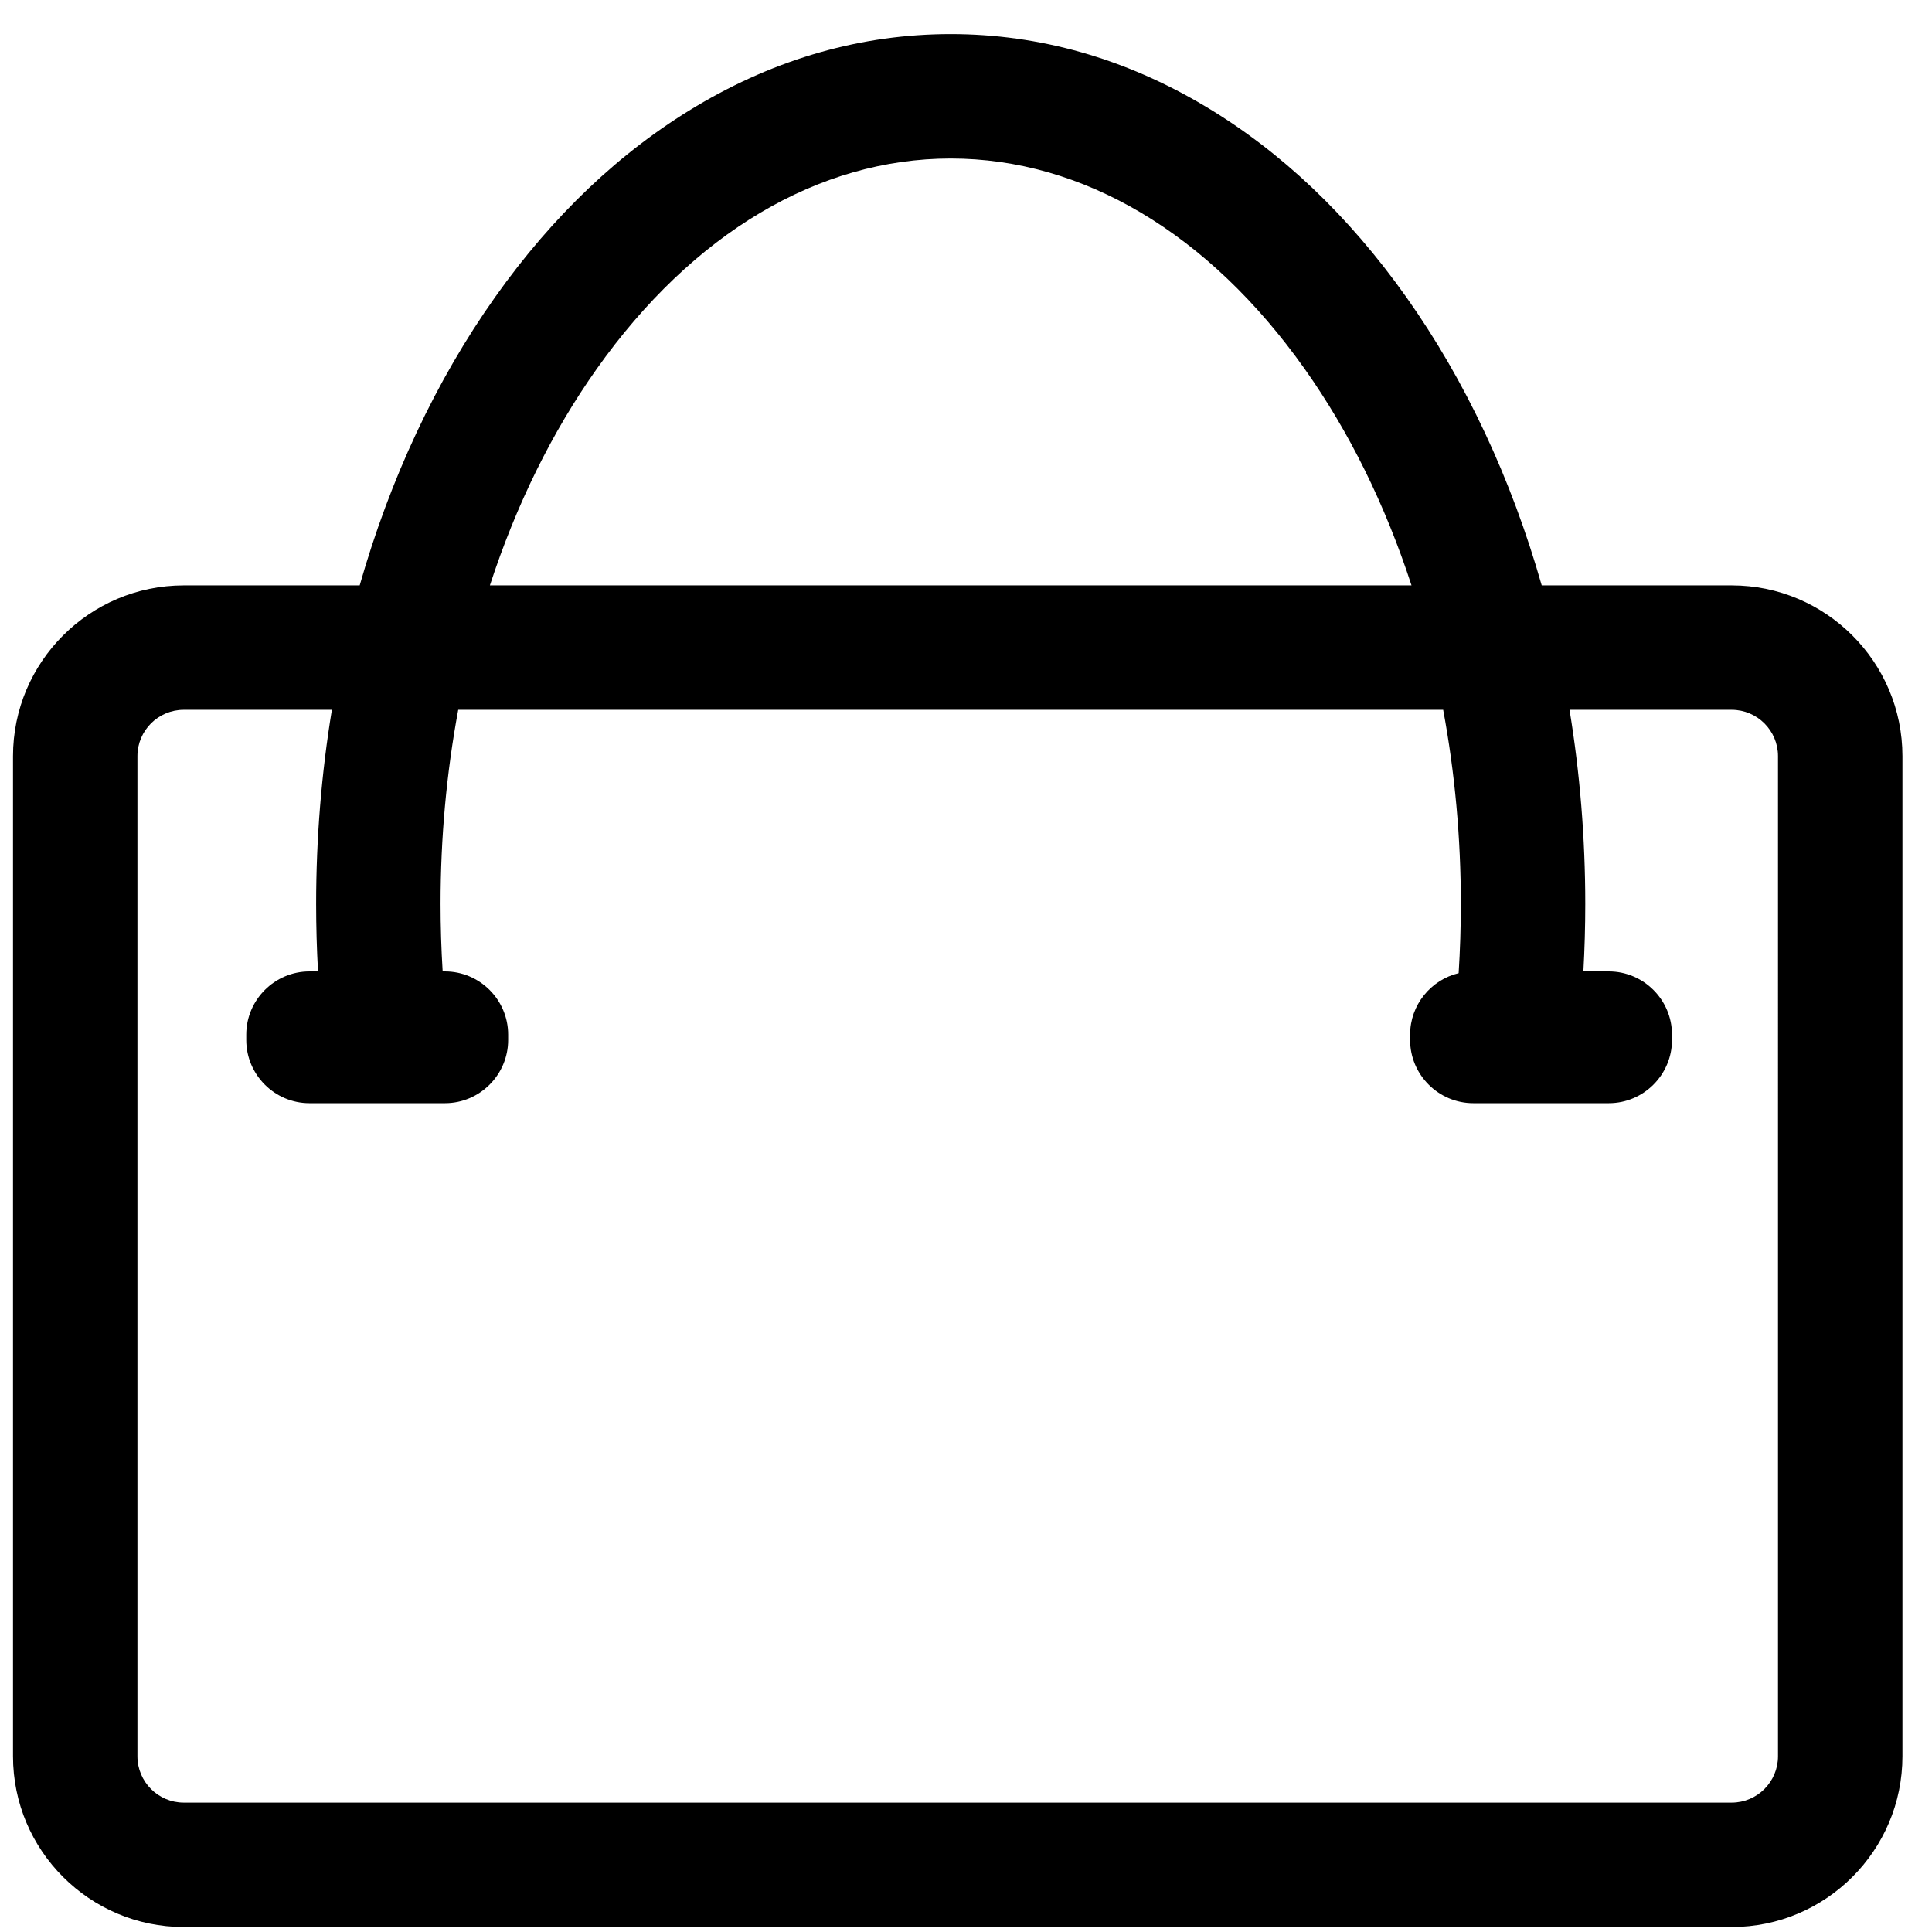
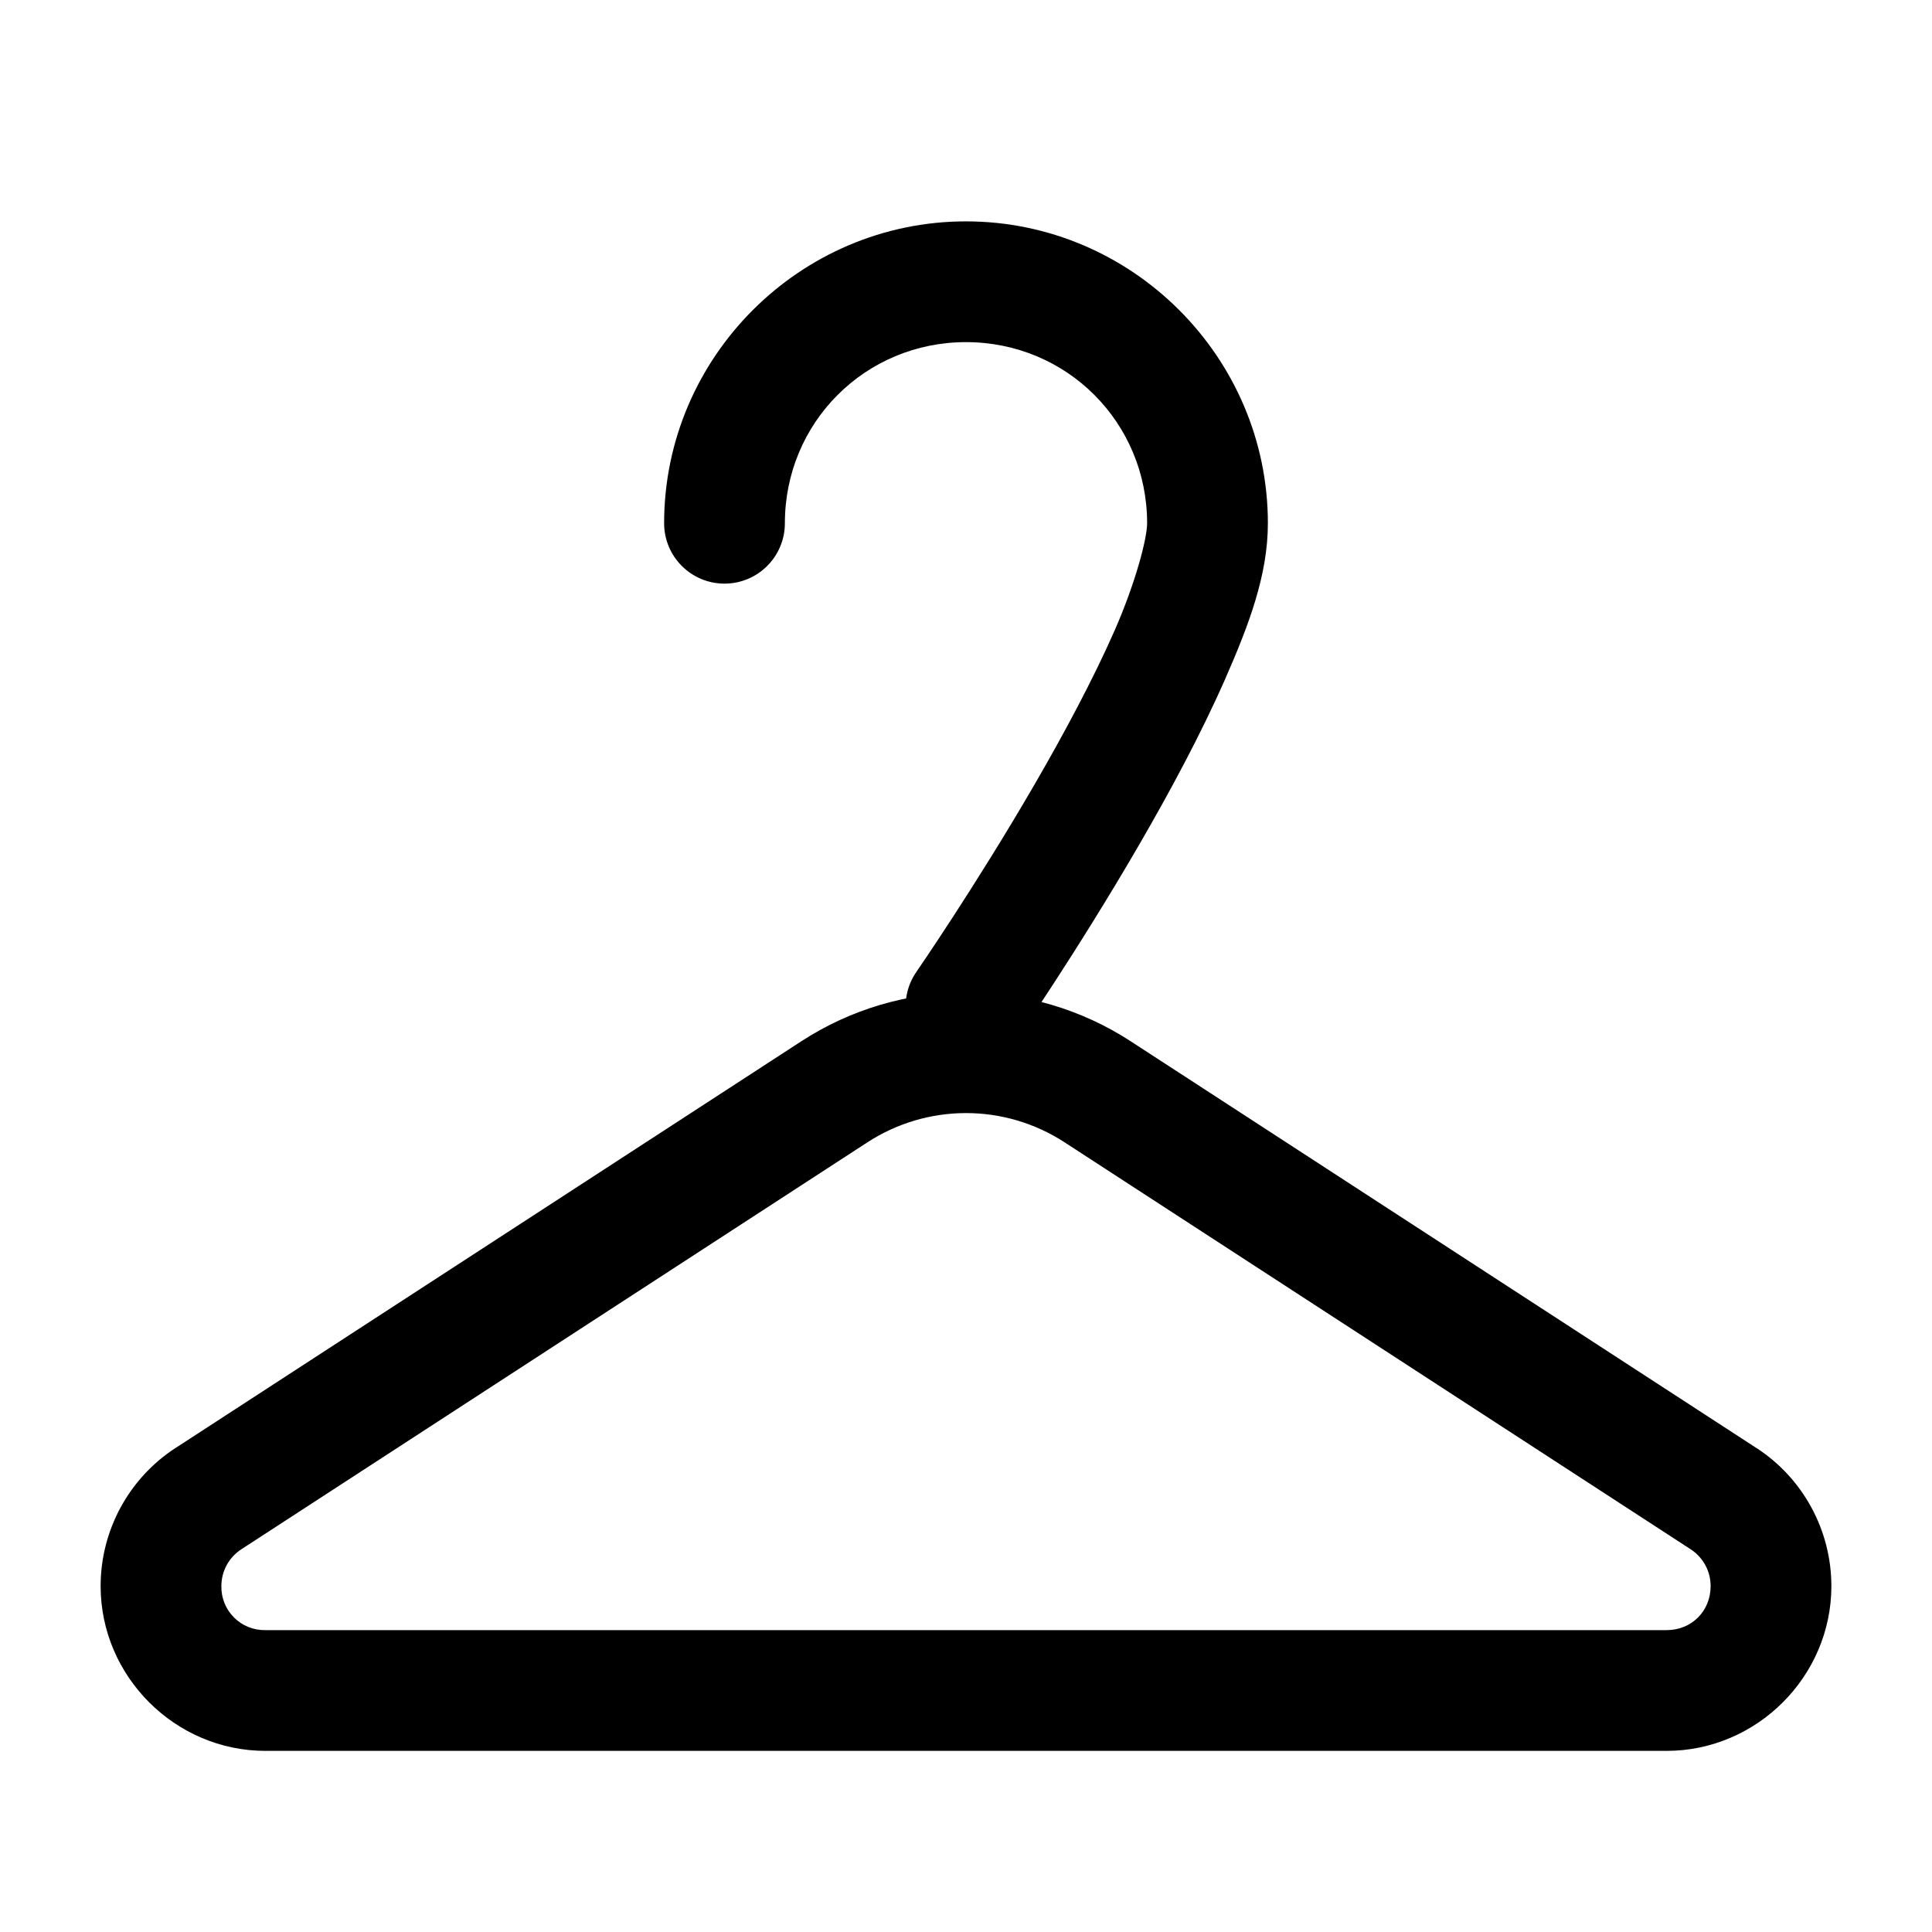
- <svg xmlns="http://www.w3.org/2000/svg" t="1701514185022" class="icon" viewBox="0 0 1027 1024" version="1.1" p-id="8457" width="64" height="64">
-   <path d="M920.525 309.673l-100.988 0c-16.134-56.609-40.42-108.691-72.051-153.333-30.621-43.216-66.534-77.299-106.741-101.302C598.04 29.545 552.491 16.619 505.368 16.619c-47.125 0-92.672 12.926-135.378 38.42-40.209 24.003-76.121 58.086-106.741 101.302-31.631 44.642-55.915 96.723-72.051 153.333l-93.525 0c-50.044 0-90.758 40.714-90.758 90.758l0 531.674c0 50.045 40.714 90.758 90.758 90.758l822.854 0c50.045 0 90.758-40.714 90.758-90.758L1011.285 400.432C1011.284 350.387 970.57 309.673 920.525 309.673zM317.215 194.578c51.09-72.108 117.911-111.819 188.152-111.819 70.241 0 137.061 39.711 188.151 111.819 23.711 33.465 42.781 72.143 56.805 115.095L260.412 309.673C274.435 266.721 293.504 228.043 317.215 194.578zM945.143 932.106c0 13.574-11.044 24.618-24.618 24.618L97.672 956.724c-13.574 0-24.618-11.044-24.618-24.618L73.054 400.432c0-13.574 11.043-24.618 24.618-24.618l78.747 0c-5.517 33.512-8.37 68.106-8.37 103.281 0 11.903 0.337 23.876 0.998 35.784l-4.56 0c-18.469 0-33.579 15.111-33.579 33.579l0 2.883c0 18.469 15.111 33.579 33.579 33.579l72.055 0c18.469 0 33.579-15.111 33.579-33.579l0-2.883c0-18.469-15.111-33.579-33.579-33.579l-1.239 0c-0.736-11.891-1.114-23.875-1.114-35.784 0-35.27 3.163-69.824 9.394-103.281l523.567 0c6.231 33.457 9.394 68.011 9.394 103.281 0 12.215-0.395 24.513-1.169 36.71-14.746 3.536-25.796 16.862-25.796 32.652l0 2.883c0 18.469 15.111 33.579 33.579 33.579l72.055 0c18.469 0 33.579-15.111 33.579-33.579l0-2.883c0-18.469-15.111-33.579-33.579-33.579l-13.526 0c0.66-11.91 0.998-23.883 0.998-35.784 0-35.176-2.852-69.769-8.37-103.281l86.21 0c13.574 0 24.618 11.043 24.618 24.618L945.141 932.106z" fill="currentColor" p-id="8458" />
+ <svg xmlns="http://www.w3.org/2000/svg" t="1701515656862" class="icon" viewBox="0 0 1024 1024" version="1.1" p-id="19341" width="64" height="64">
+   <path d="M512 117.333c-87.979 0-160 72.021-160 160a32 32 0 0 0 32 32 32 32 0 0 0 32-32c0-53.397 42.603-96 96-96s96 42.603 96 96c0 8.021-6.059 31.381-17.28 56.96-11.243 25.557-26.752 54.549-42.389 81.493-31.253 53.888-62.656 99.371-62.656 99.371a32 32 0 0 0 8.149 44.501 32 32 0 0 0 44.501-8.149s32.597-47.147 65.344-103.595c16.363-28.224 32.853-58.816 45.632-87.872 12.757-29.056 22.699-55.381 22.699-82.709 0-87.979-72.021-160-160-160z m0 408.704a159.872 159.872 0 0 0-87.211 25.813L93.077 767.445a32 32 0 0 0-0.043 0A87.403 87.403 0 0 0 53.333 840.661c0 47.851 39.488 87.339 87.339 87.339h742.656c47.851 0 87.339-39.488 87.339-87.339a87.403 87.403 0 0 0-39.701-73.195 32 32 0 0 0-0.043 0l-331.733-215.637A159.872 159.872 0 0 0 512 526.037z m0 63.915c18.197 0 36.395 5.184 52.331 15.552L896.043 821.12c6.656 4.331 10.624 11.627 10.624 19.541 0 13.269-10.069 23.339-23.339 23.339H140.672A22.869 22.869 0 0 1 117.333 840.661c0-7.915 3.968-15.211 10.624-19.541l331.712-215.616A95.936 95.936 0 0 1 512 589.952z" p-id="19342" fill="currentColor" />
</svg>
